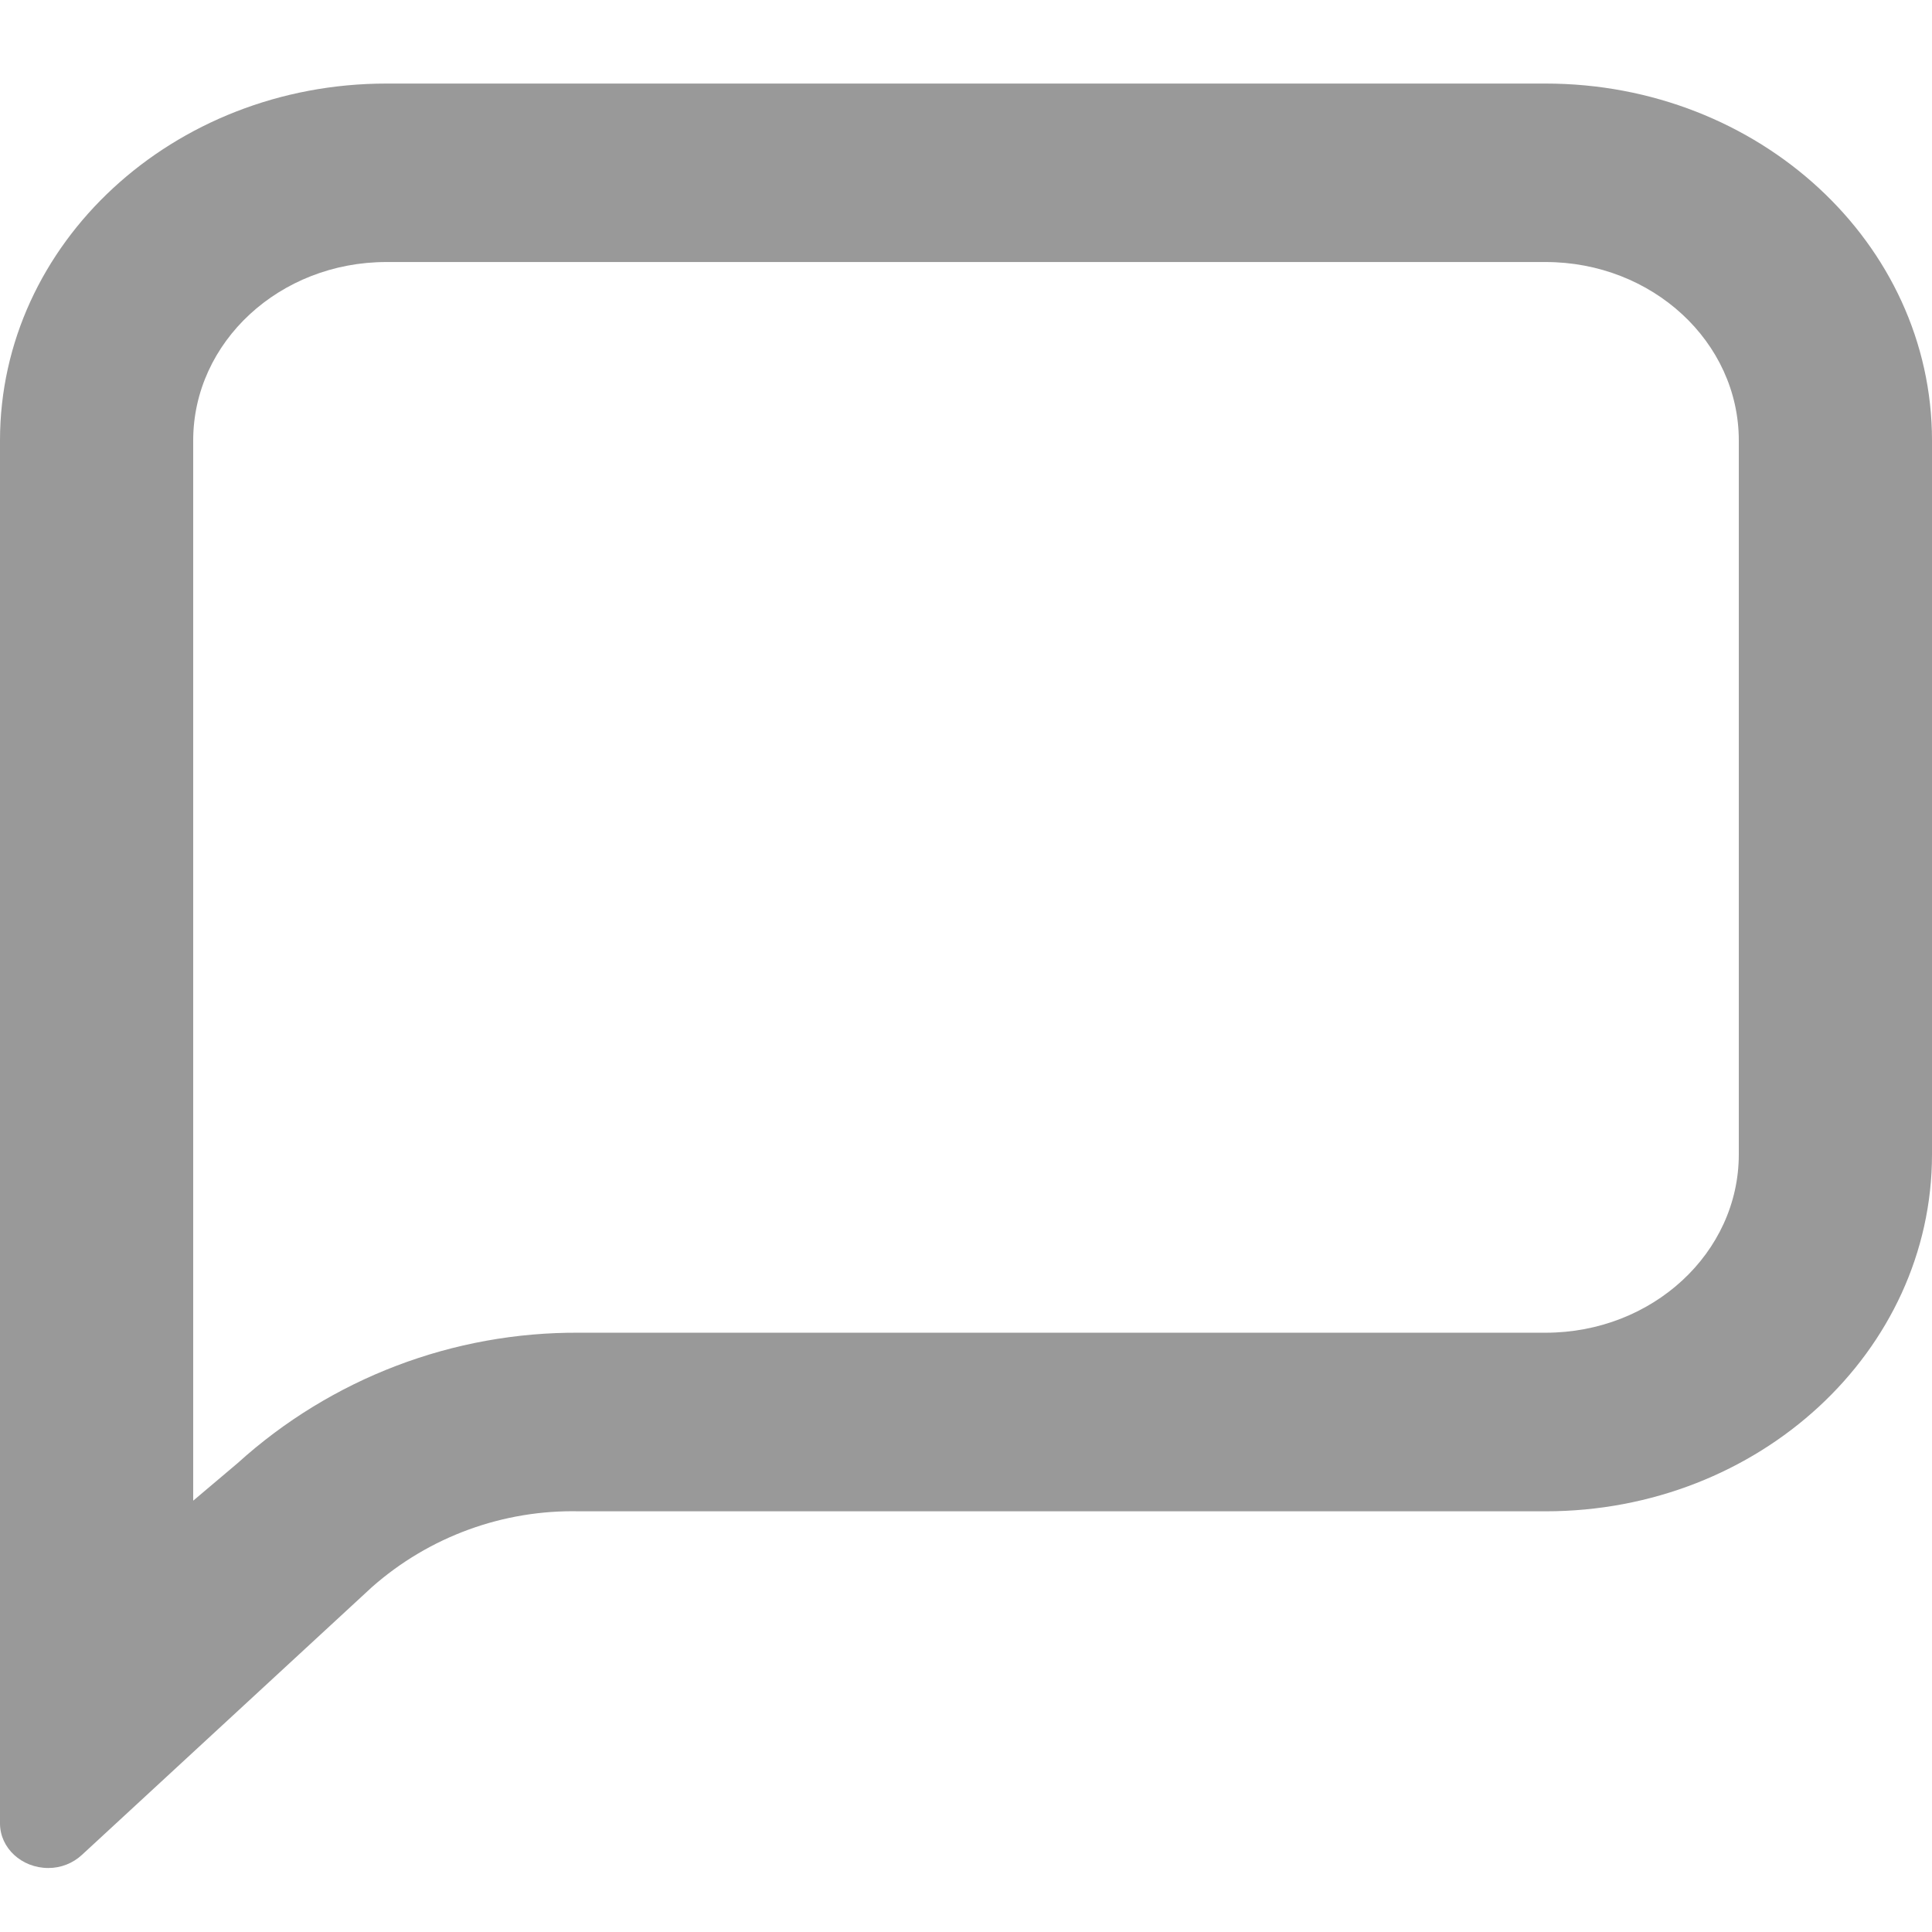
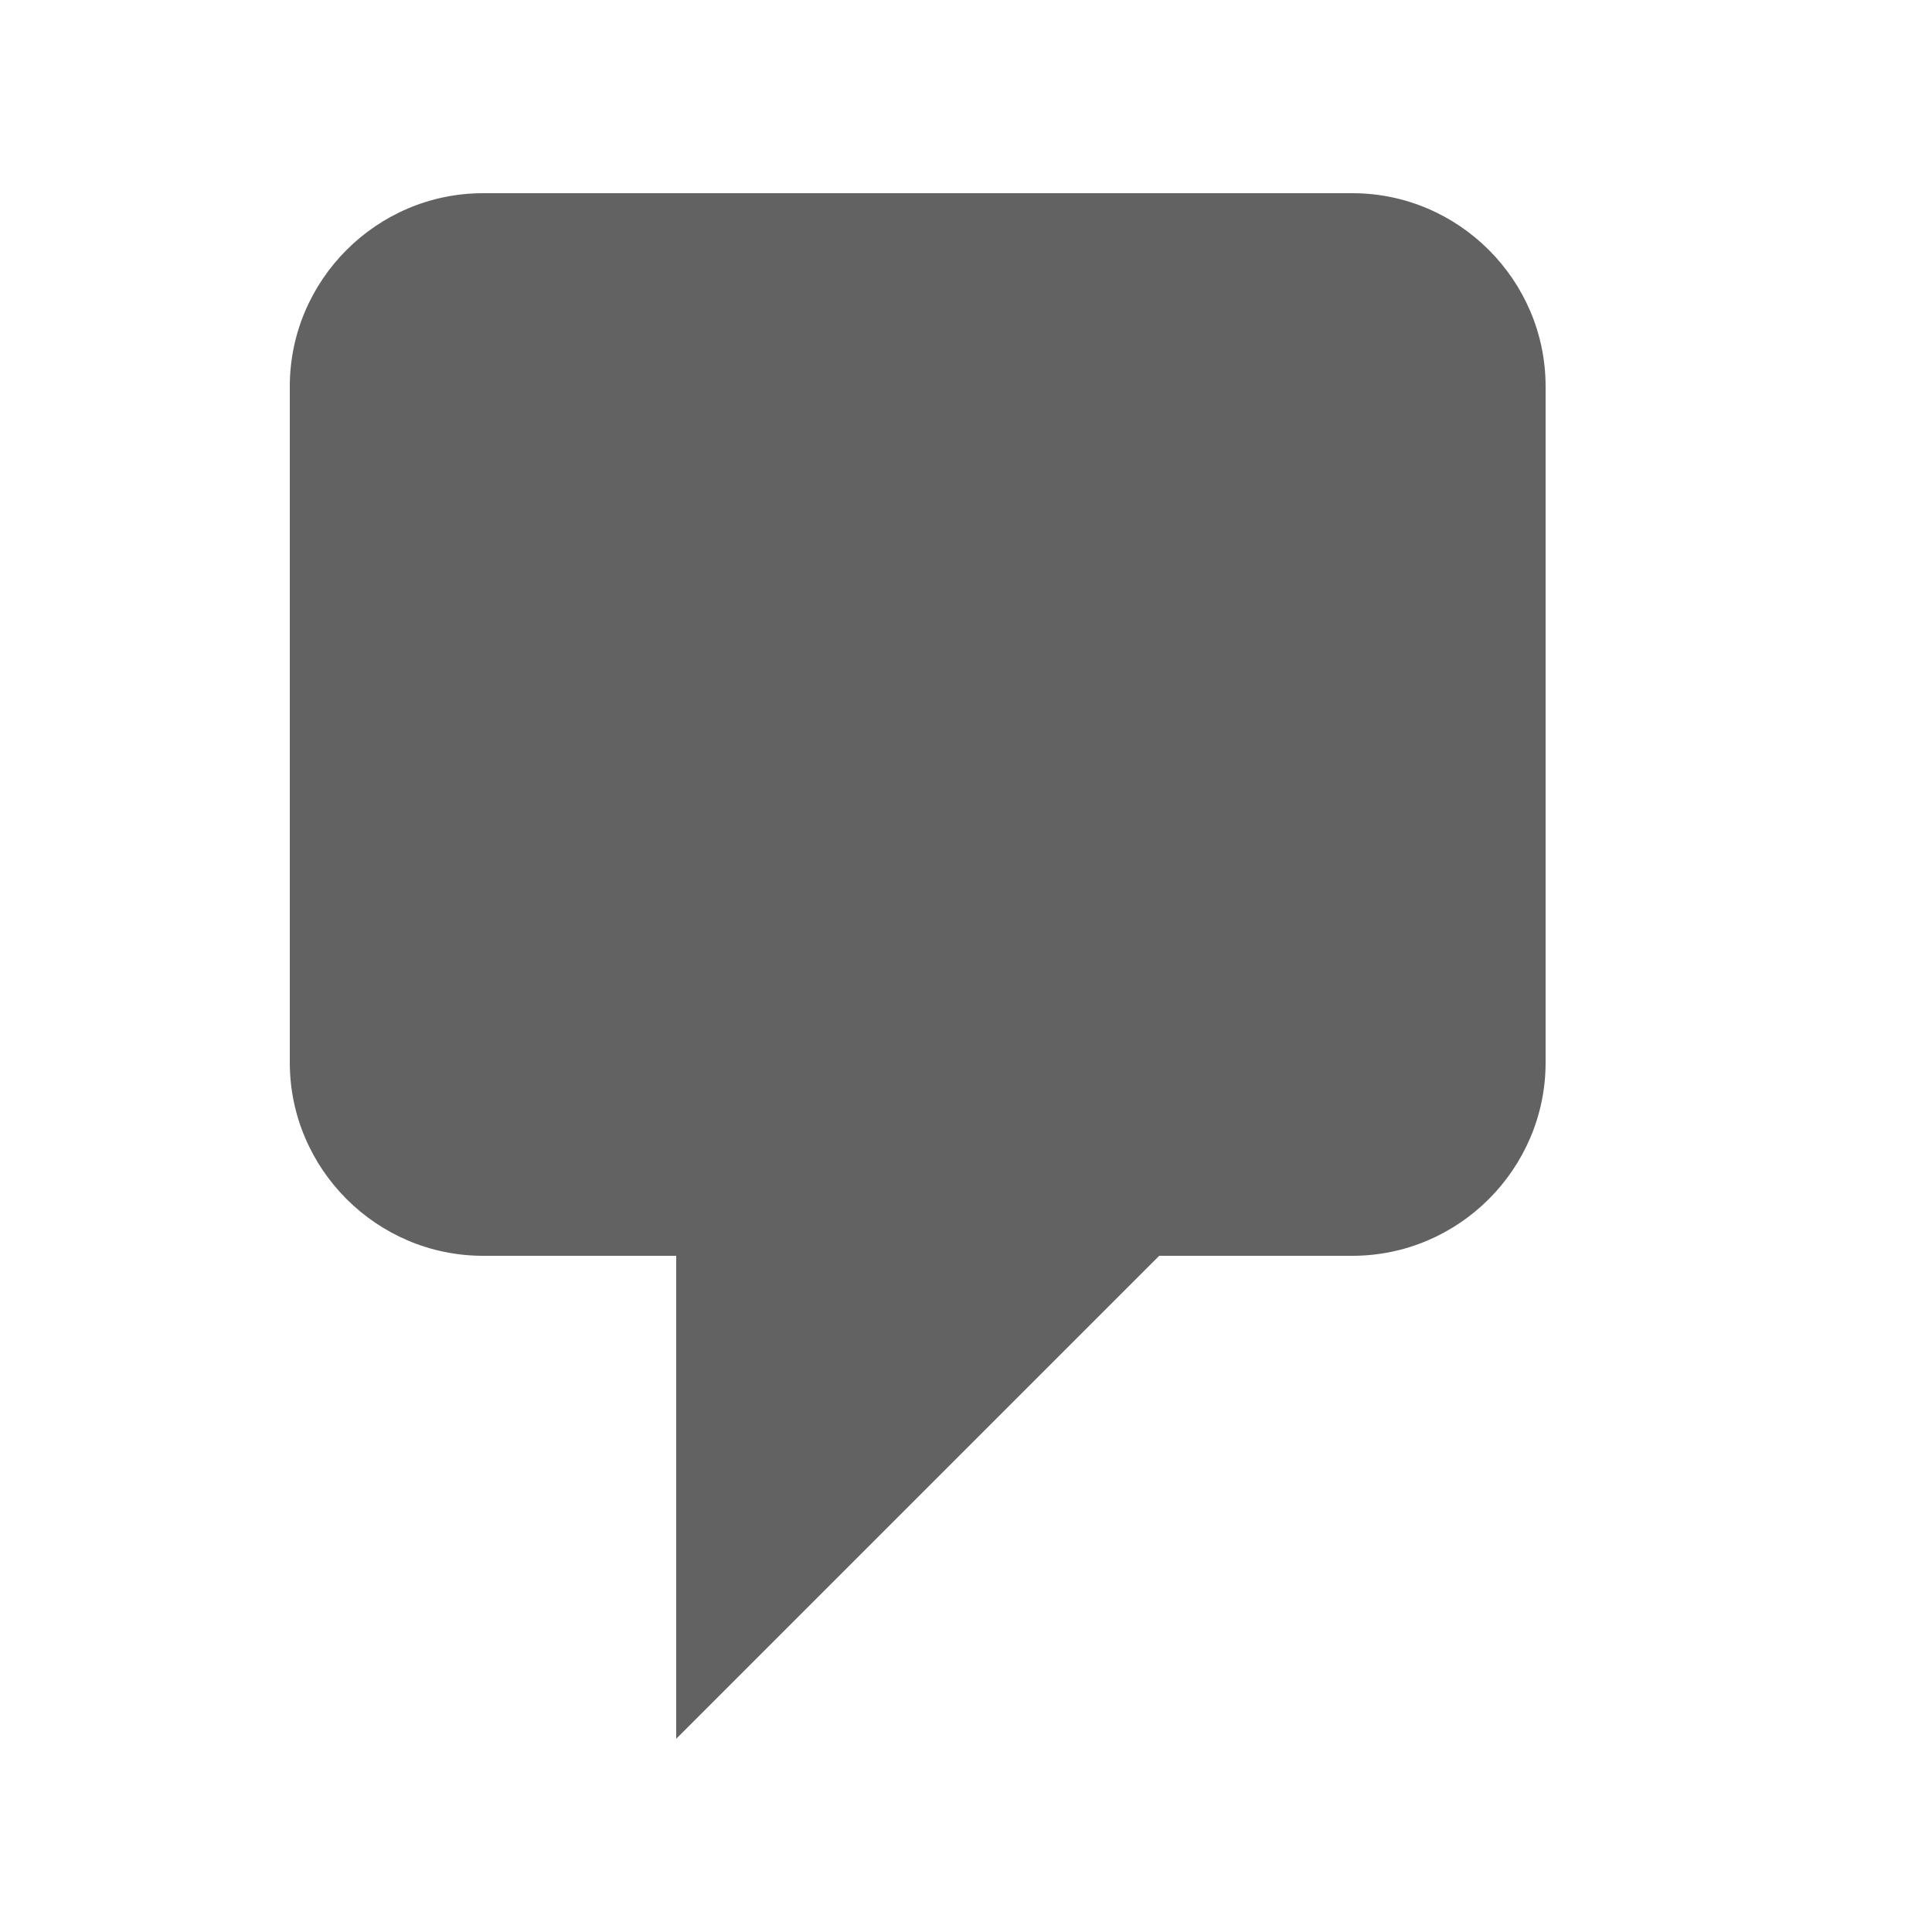
- <svg xmlns="http://www.w3.org/2000/svg" width="16" height="16" fill="#999">
-   <path fill-rule="evenodd" clip-rule="evenodd" d="M3.2.692h9.6c1.767 0 3.2 1.323 3.2 2.956V9.56c0 1.632-1.433 2.956-3.2 2.956h-8a2.51 2.51 0 00-1.72.628L.68 15.36a.408.408 0 01-.28.11c-.22 0-.4-.165-.4-.369V3.648C0 2.015 1.433.692 3.2.692zm11.2 2.956c0-.816-.716-1.478-1.6-1.478H3.2c-.884 0-1.6.662-1.6 1.478v8.78l.368-.311a4.174 4.174 0 012.832-1.08h8c.884 0 1.6-.661 1.6-1.477V3.648z" />
+ <svg xmlns="http://www.w3.org/2000/svg" width="20" height="20" preserveAspectRatio="xMidYMid meet" viewBox="0 0 20 20" style="-ms-transform: rotate(360deg); -webkit-transform: rotate(360deg); transform: rotate(360deg);">
+   <path d="M5 2h9c1.1 0 2 .9 2 2v7c0 1.1-.9 2-2 2h-2l-5 5v-5H5c-1.1 0-2-.9-2-2V4c0-1.1.9-2 2-2z" fill="#626262" />
</svg>
